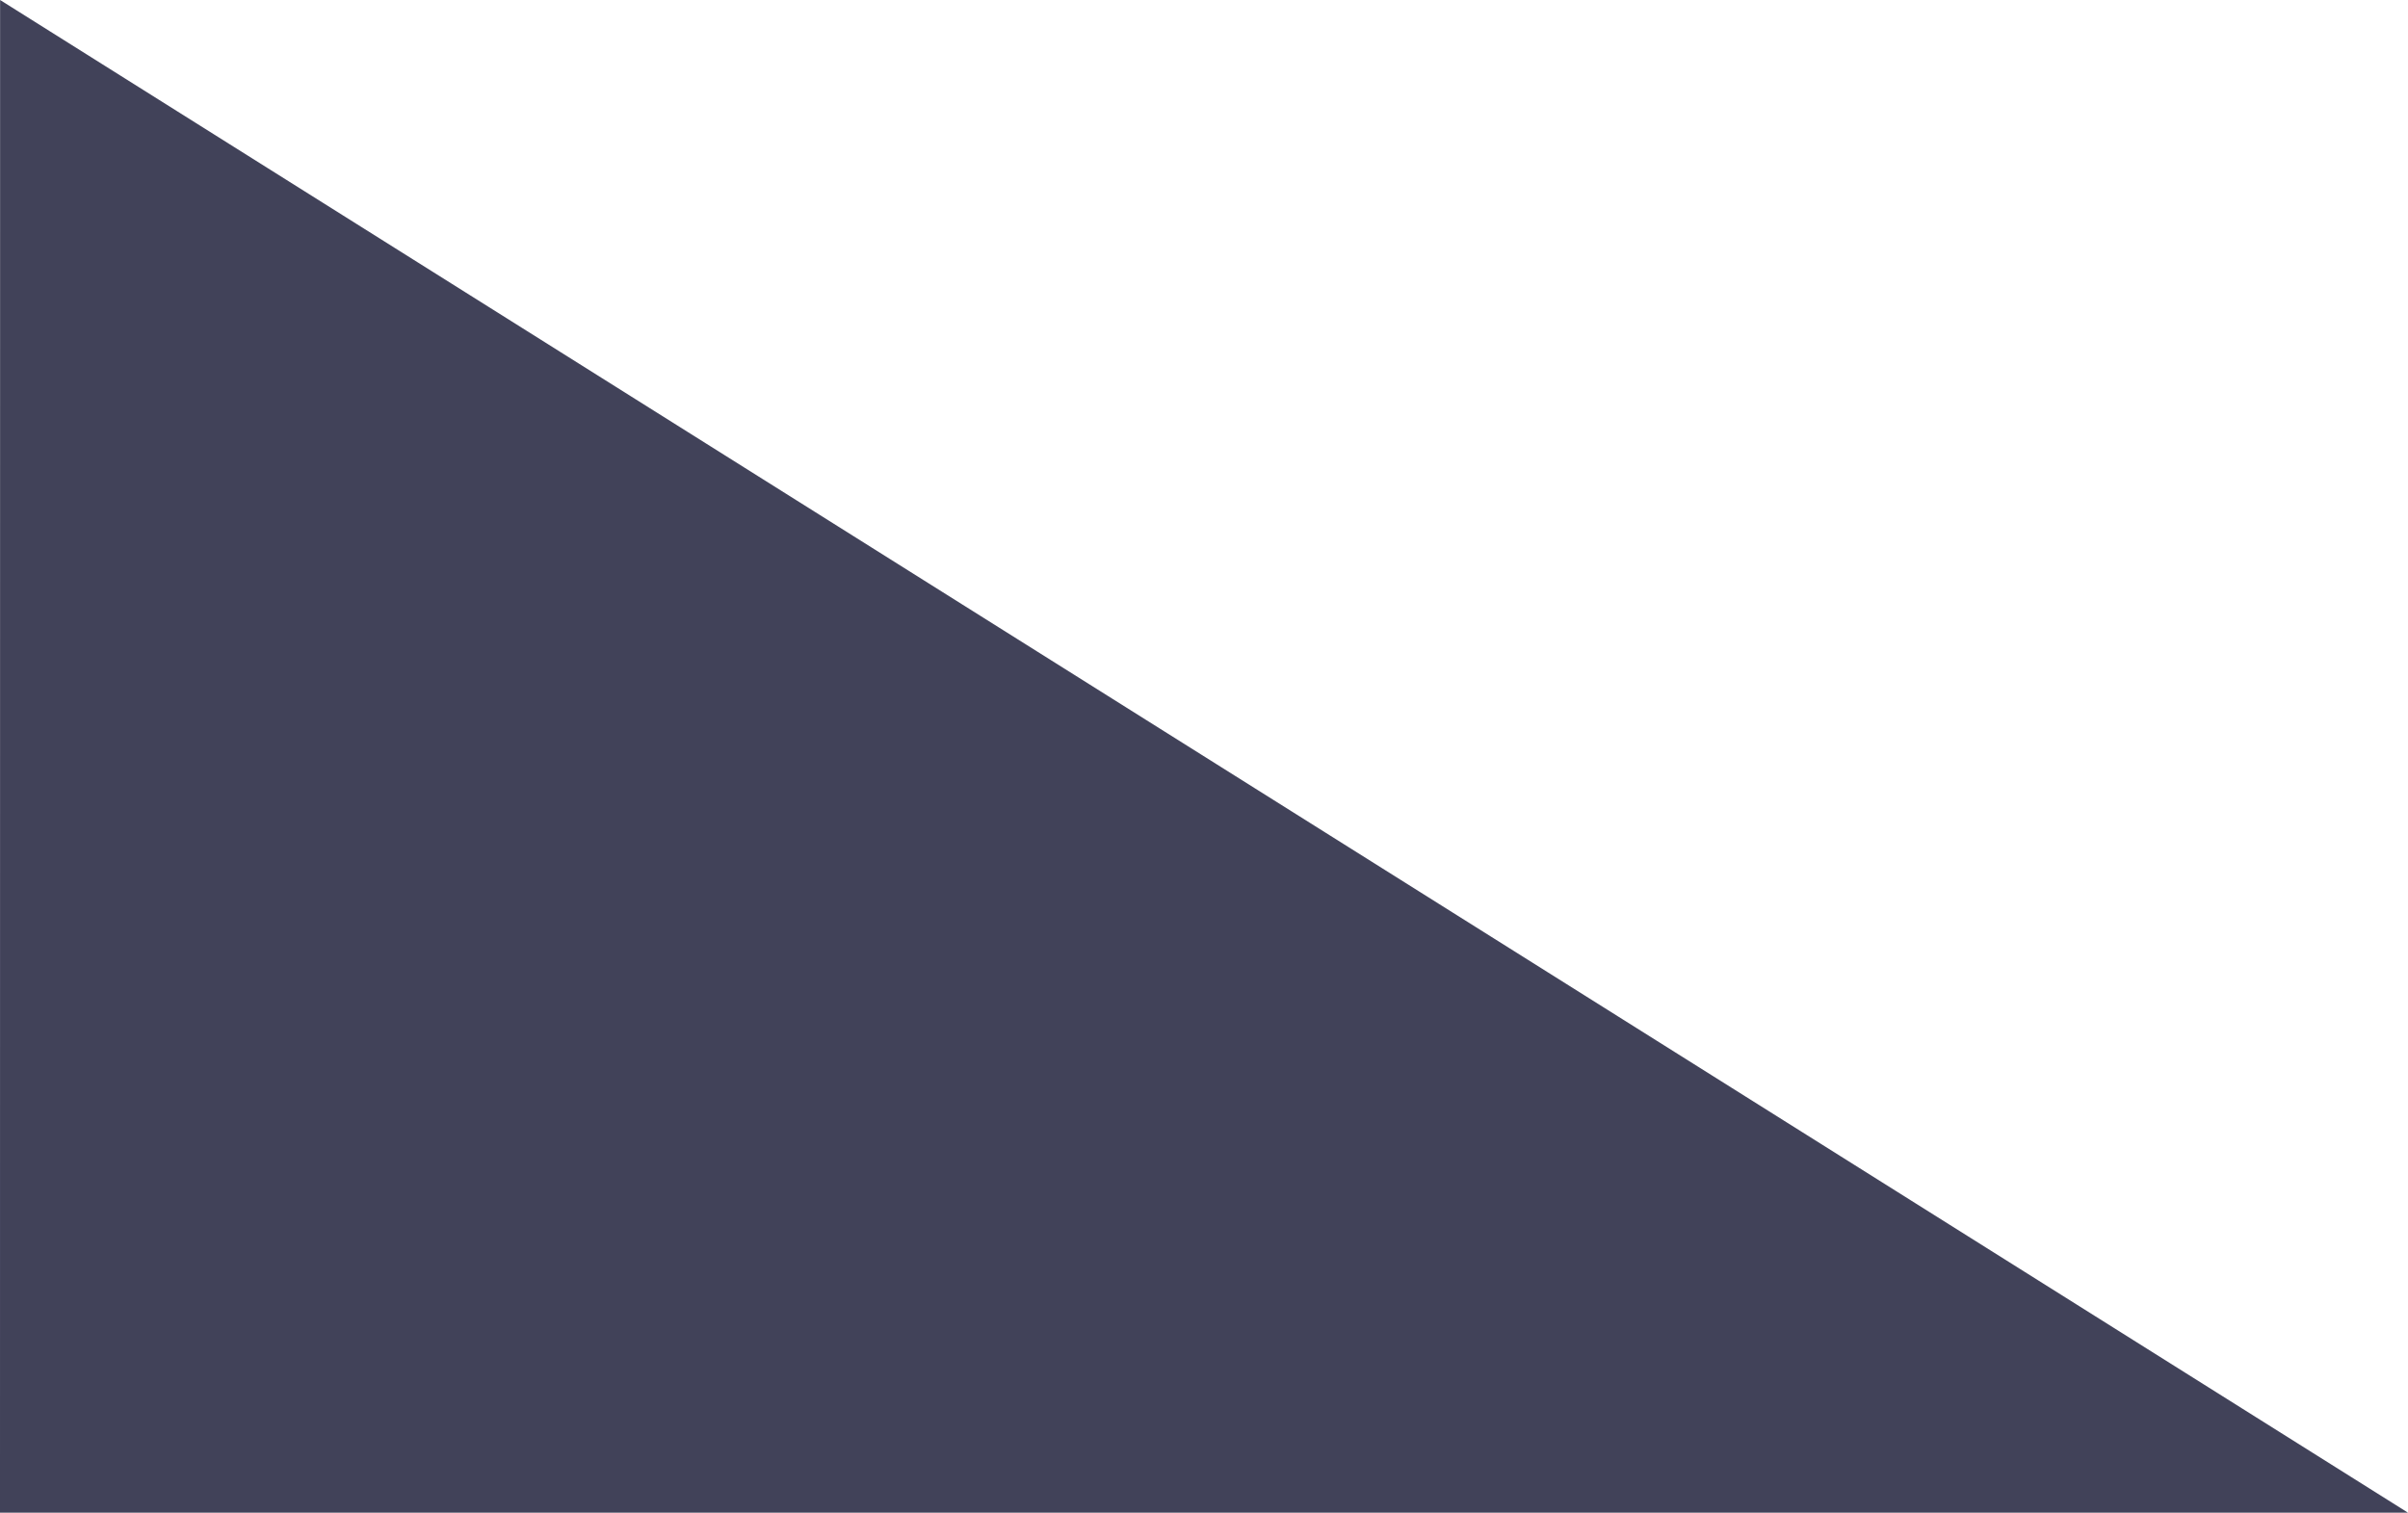
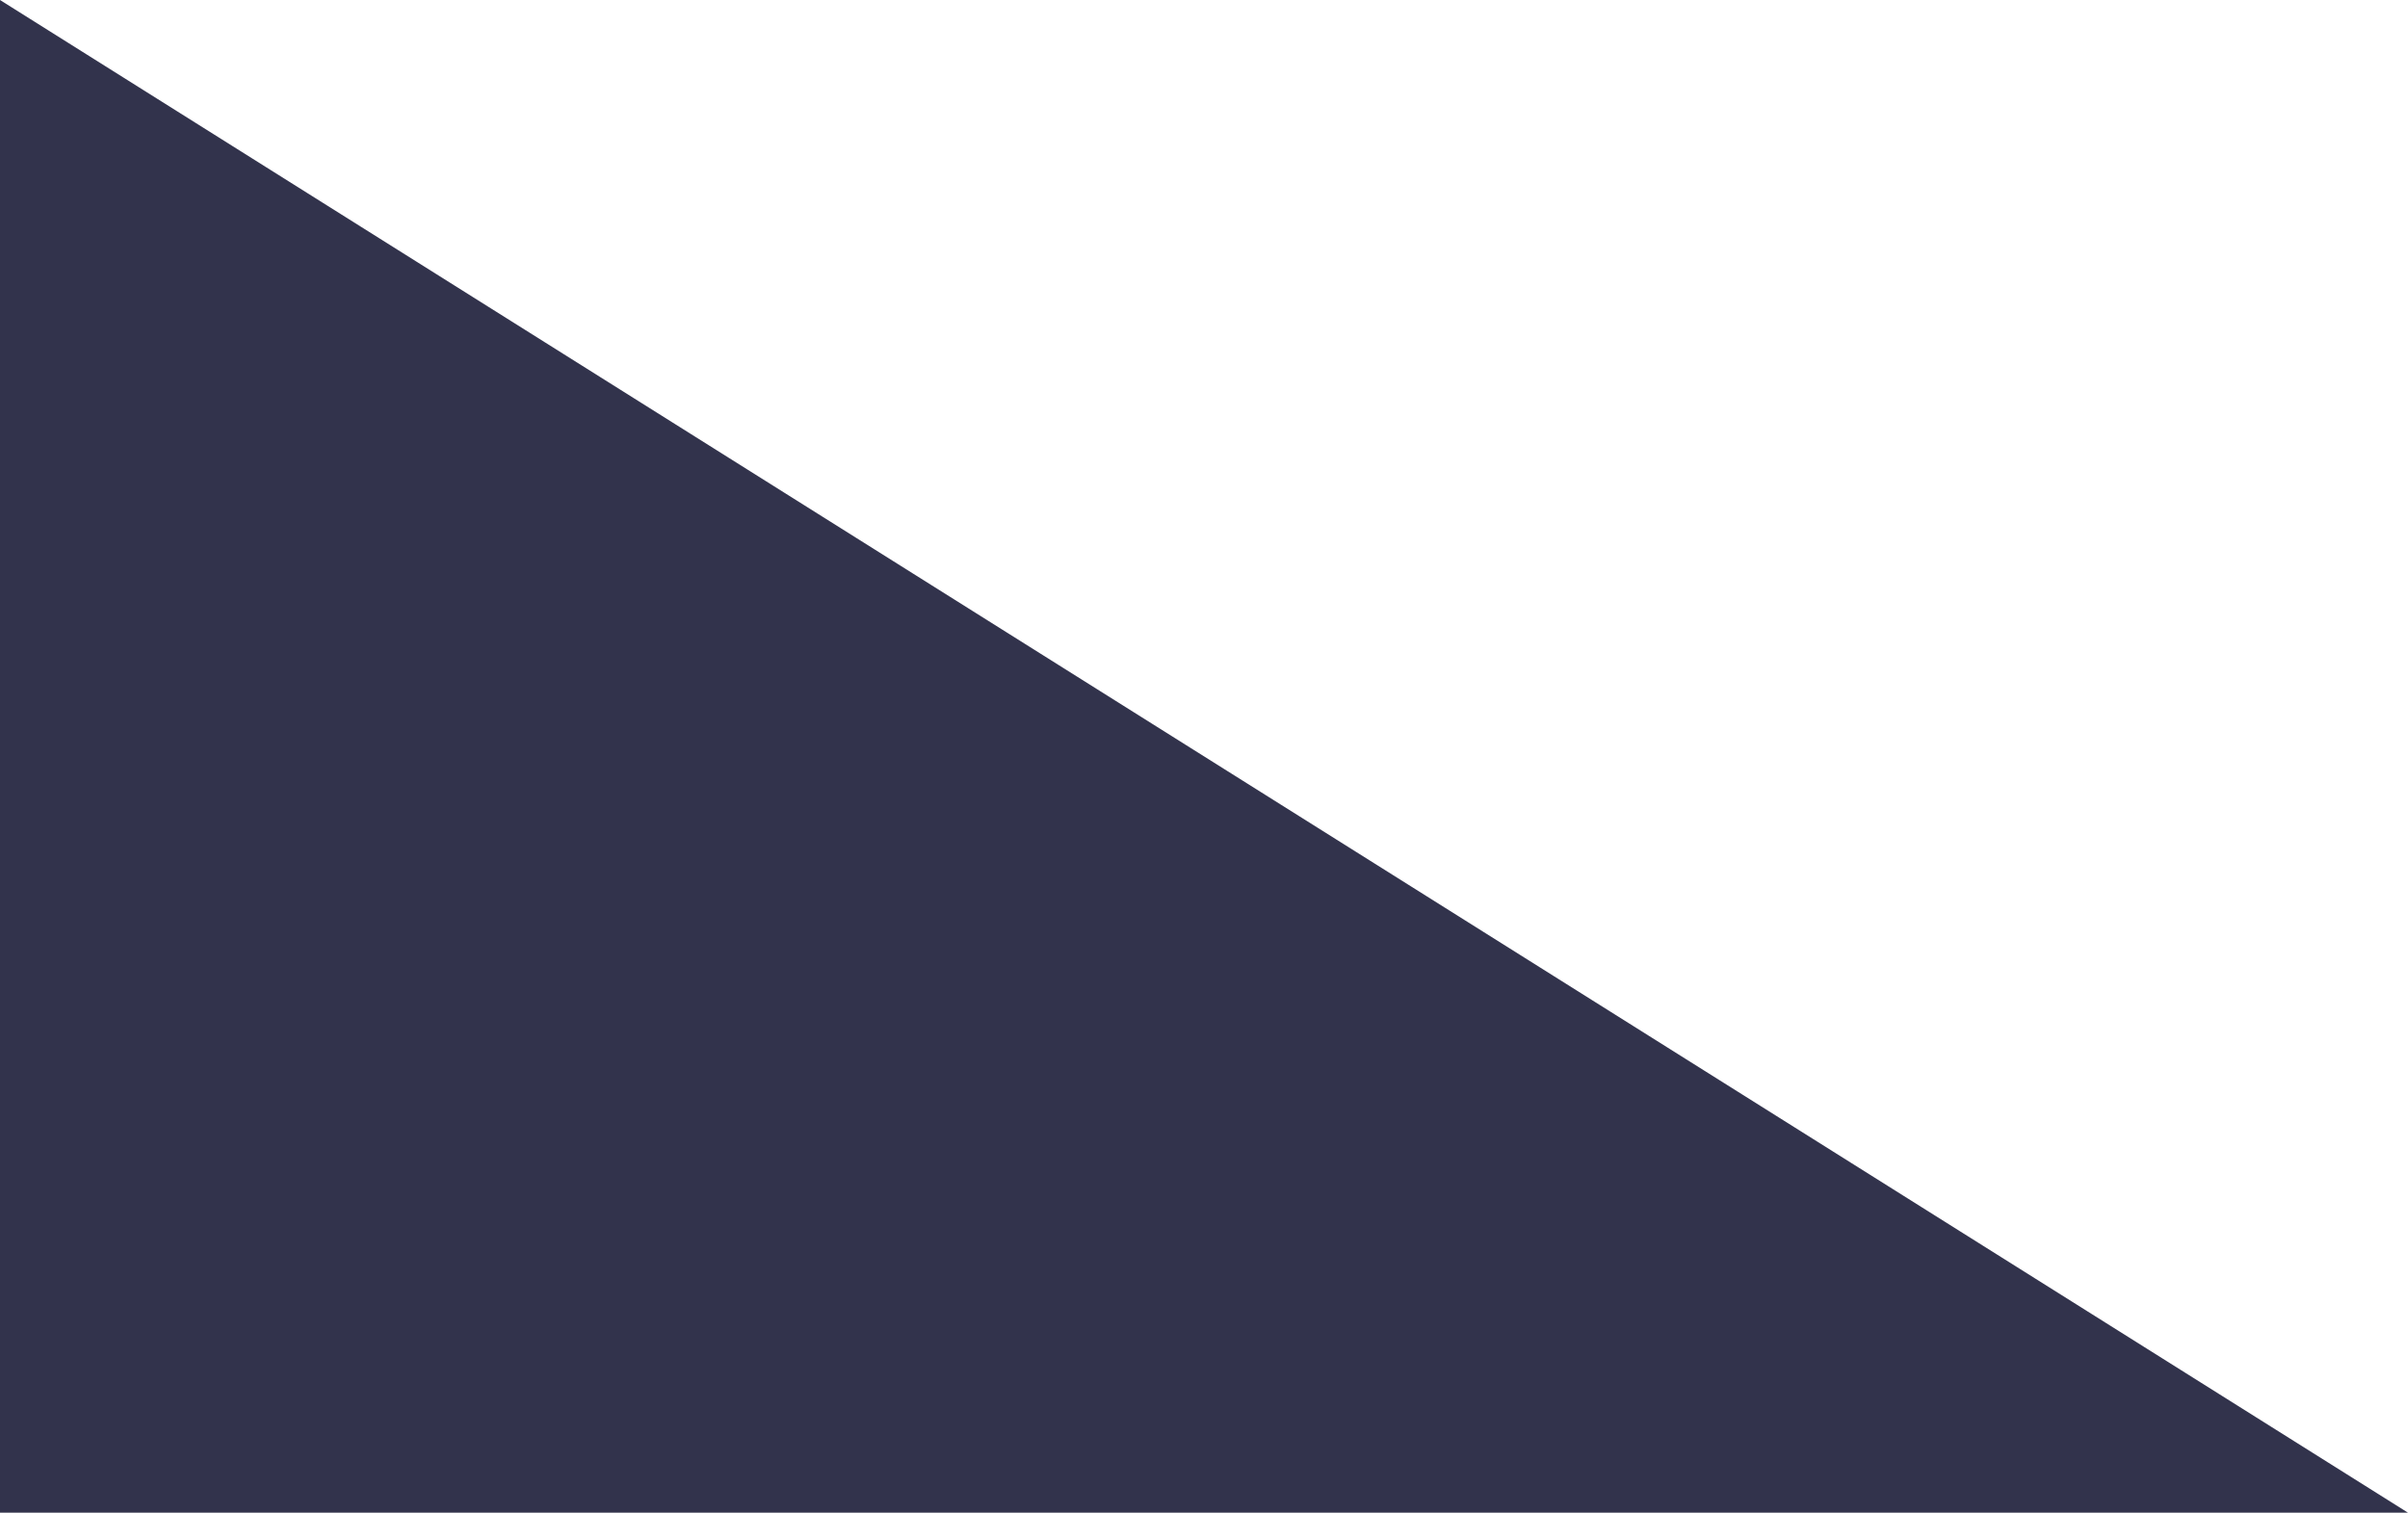
- <svg xmlns="http://www.w3.org/2000/svg" version="1.1" id="Layer_1" x="0px" y="0px" viewBox="0 0 1153 724.393" enable-background="new 0 0 1153 724.393" xml:space="preserve">
-   <polyline opacity="0.89" fill="#2A2B45" points="0,724.393 1153,724.393 0.046,0 " />
+ <svg xmlns="http://www.w3.org/2000/svg" version="1.1" id="Layer_1" x="0px" y="0px" viewBox="181 142.6 1153 724.4" style="enable-background:new 181 142.6 1153 724.4;" xml:space="preserve">
+   <style type="text/css">
+ 	.st0{opacity:0.96;fill:#2A2B45;enable-background:new    ;}
+ </style>
+   <polyline class="st0" points="181,867 1334,867 181,142.6 " />
</svg>
